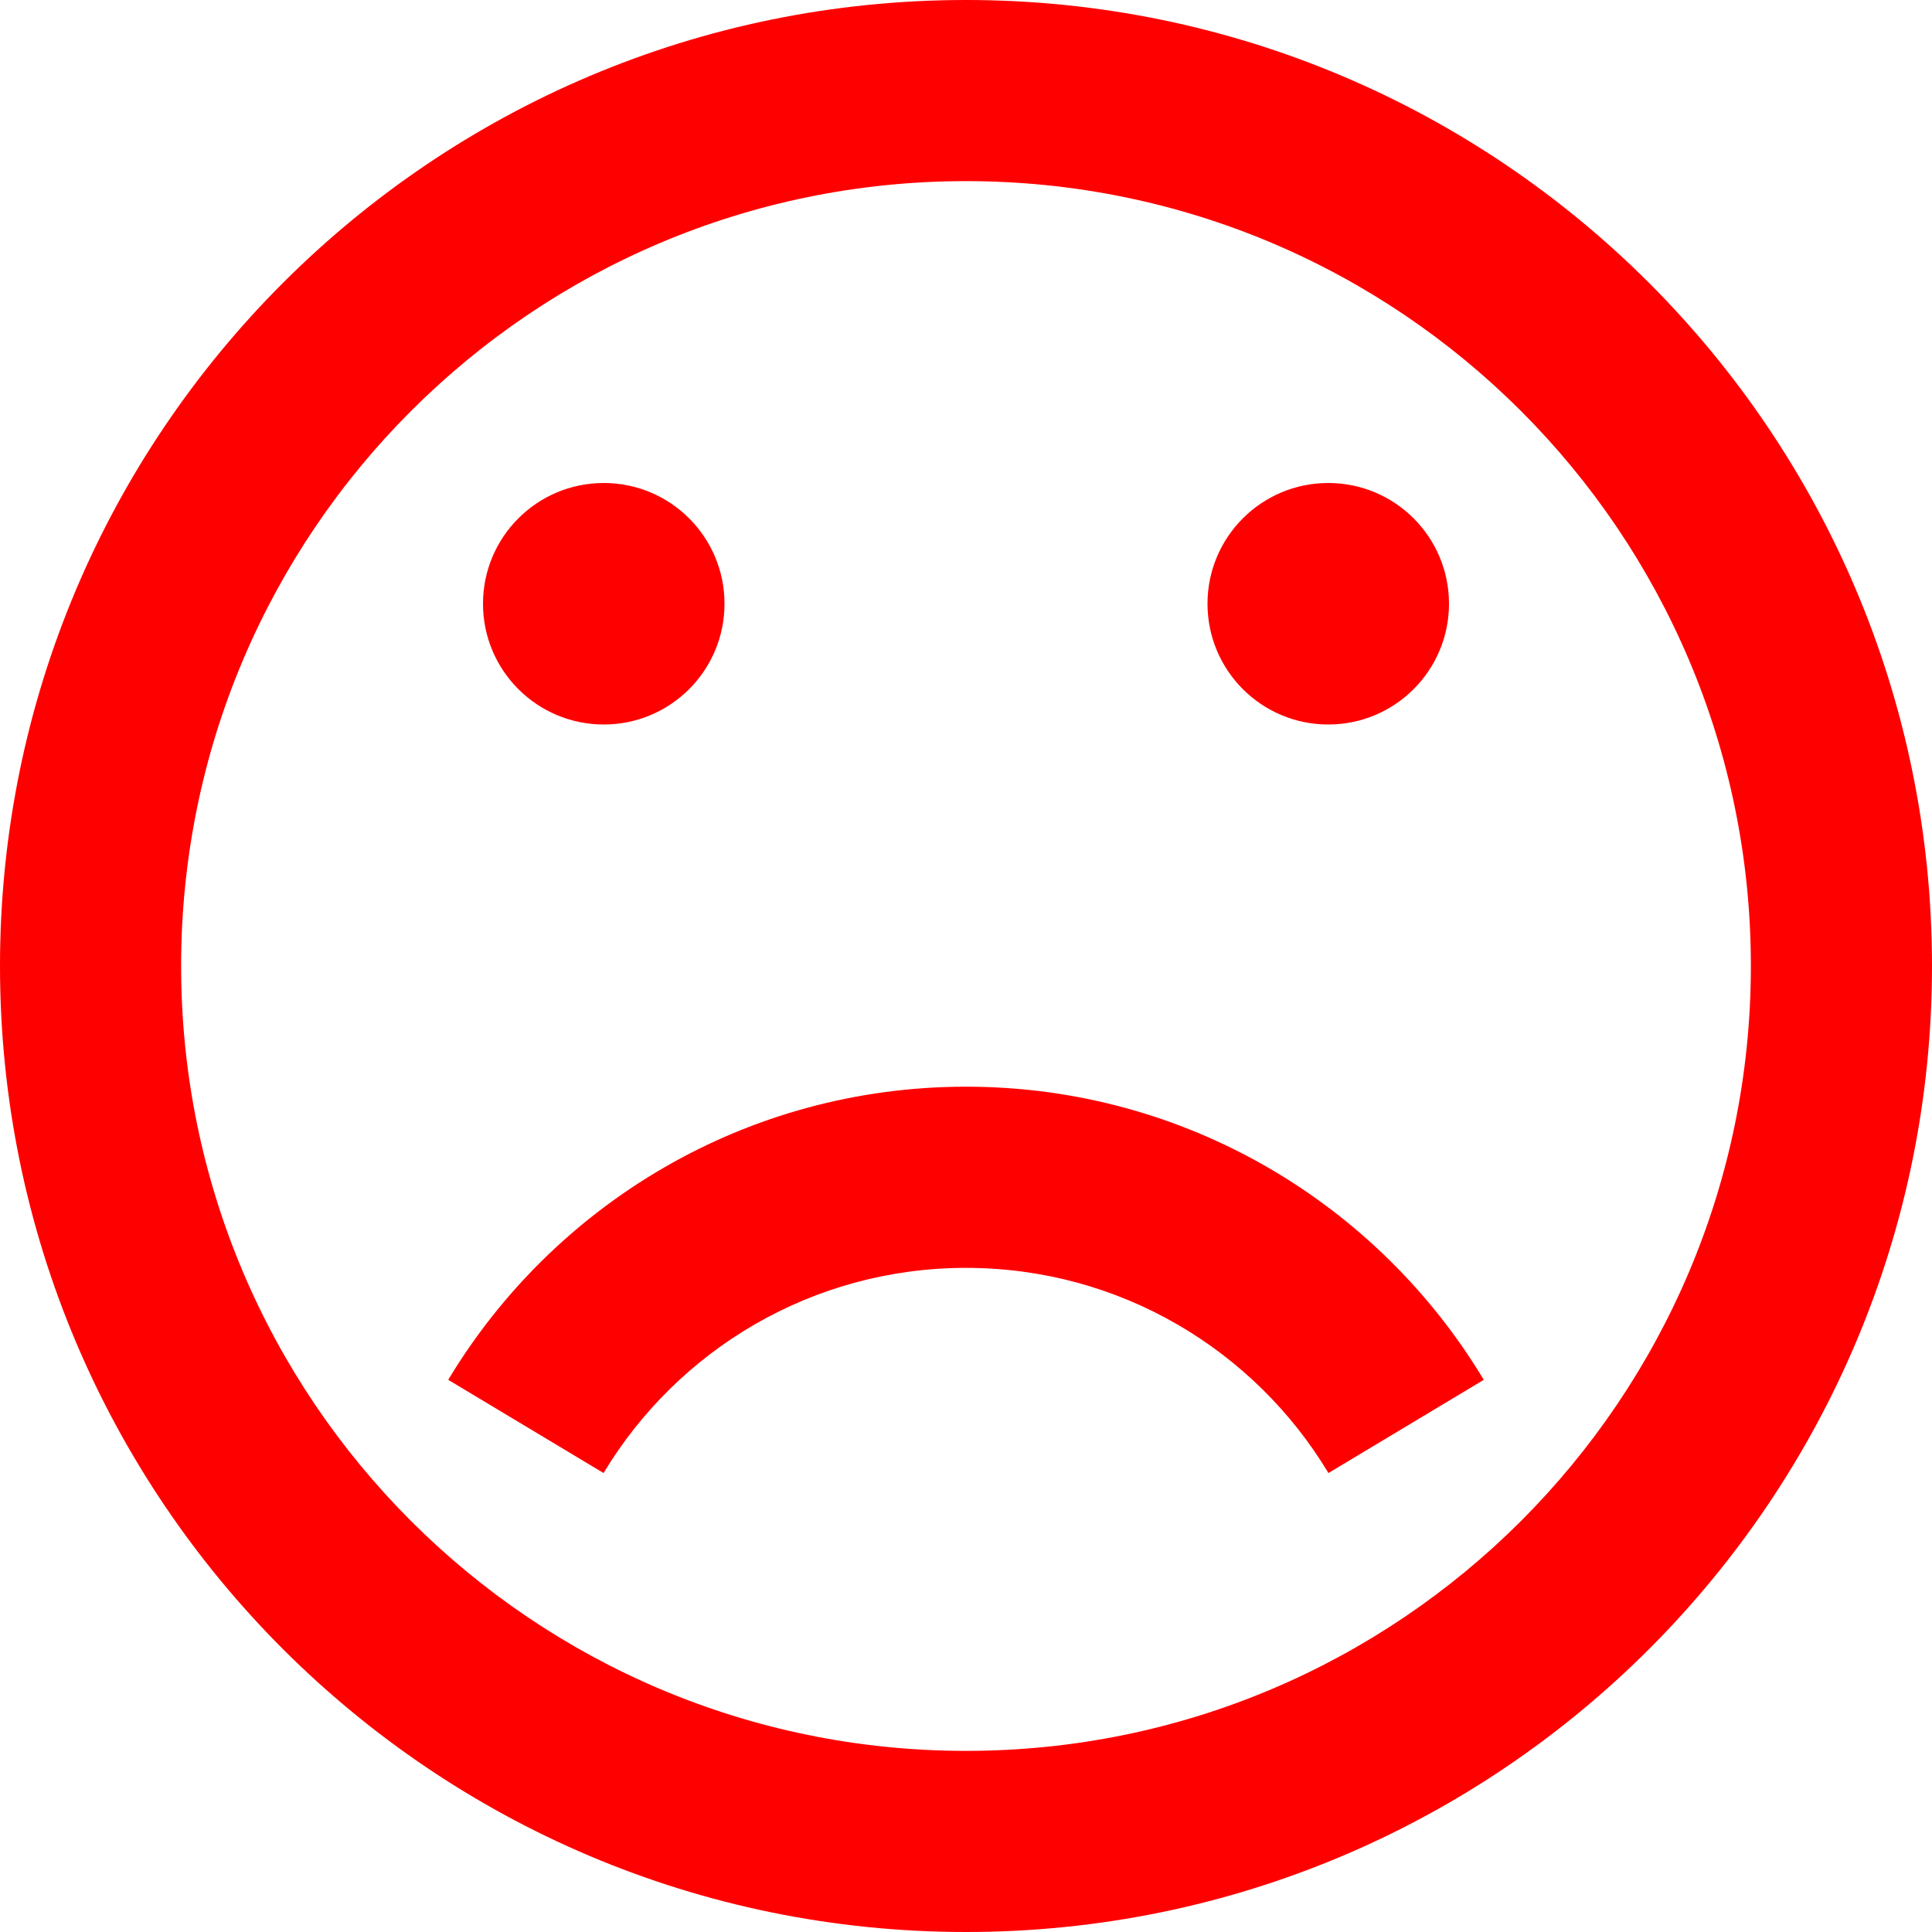
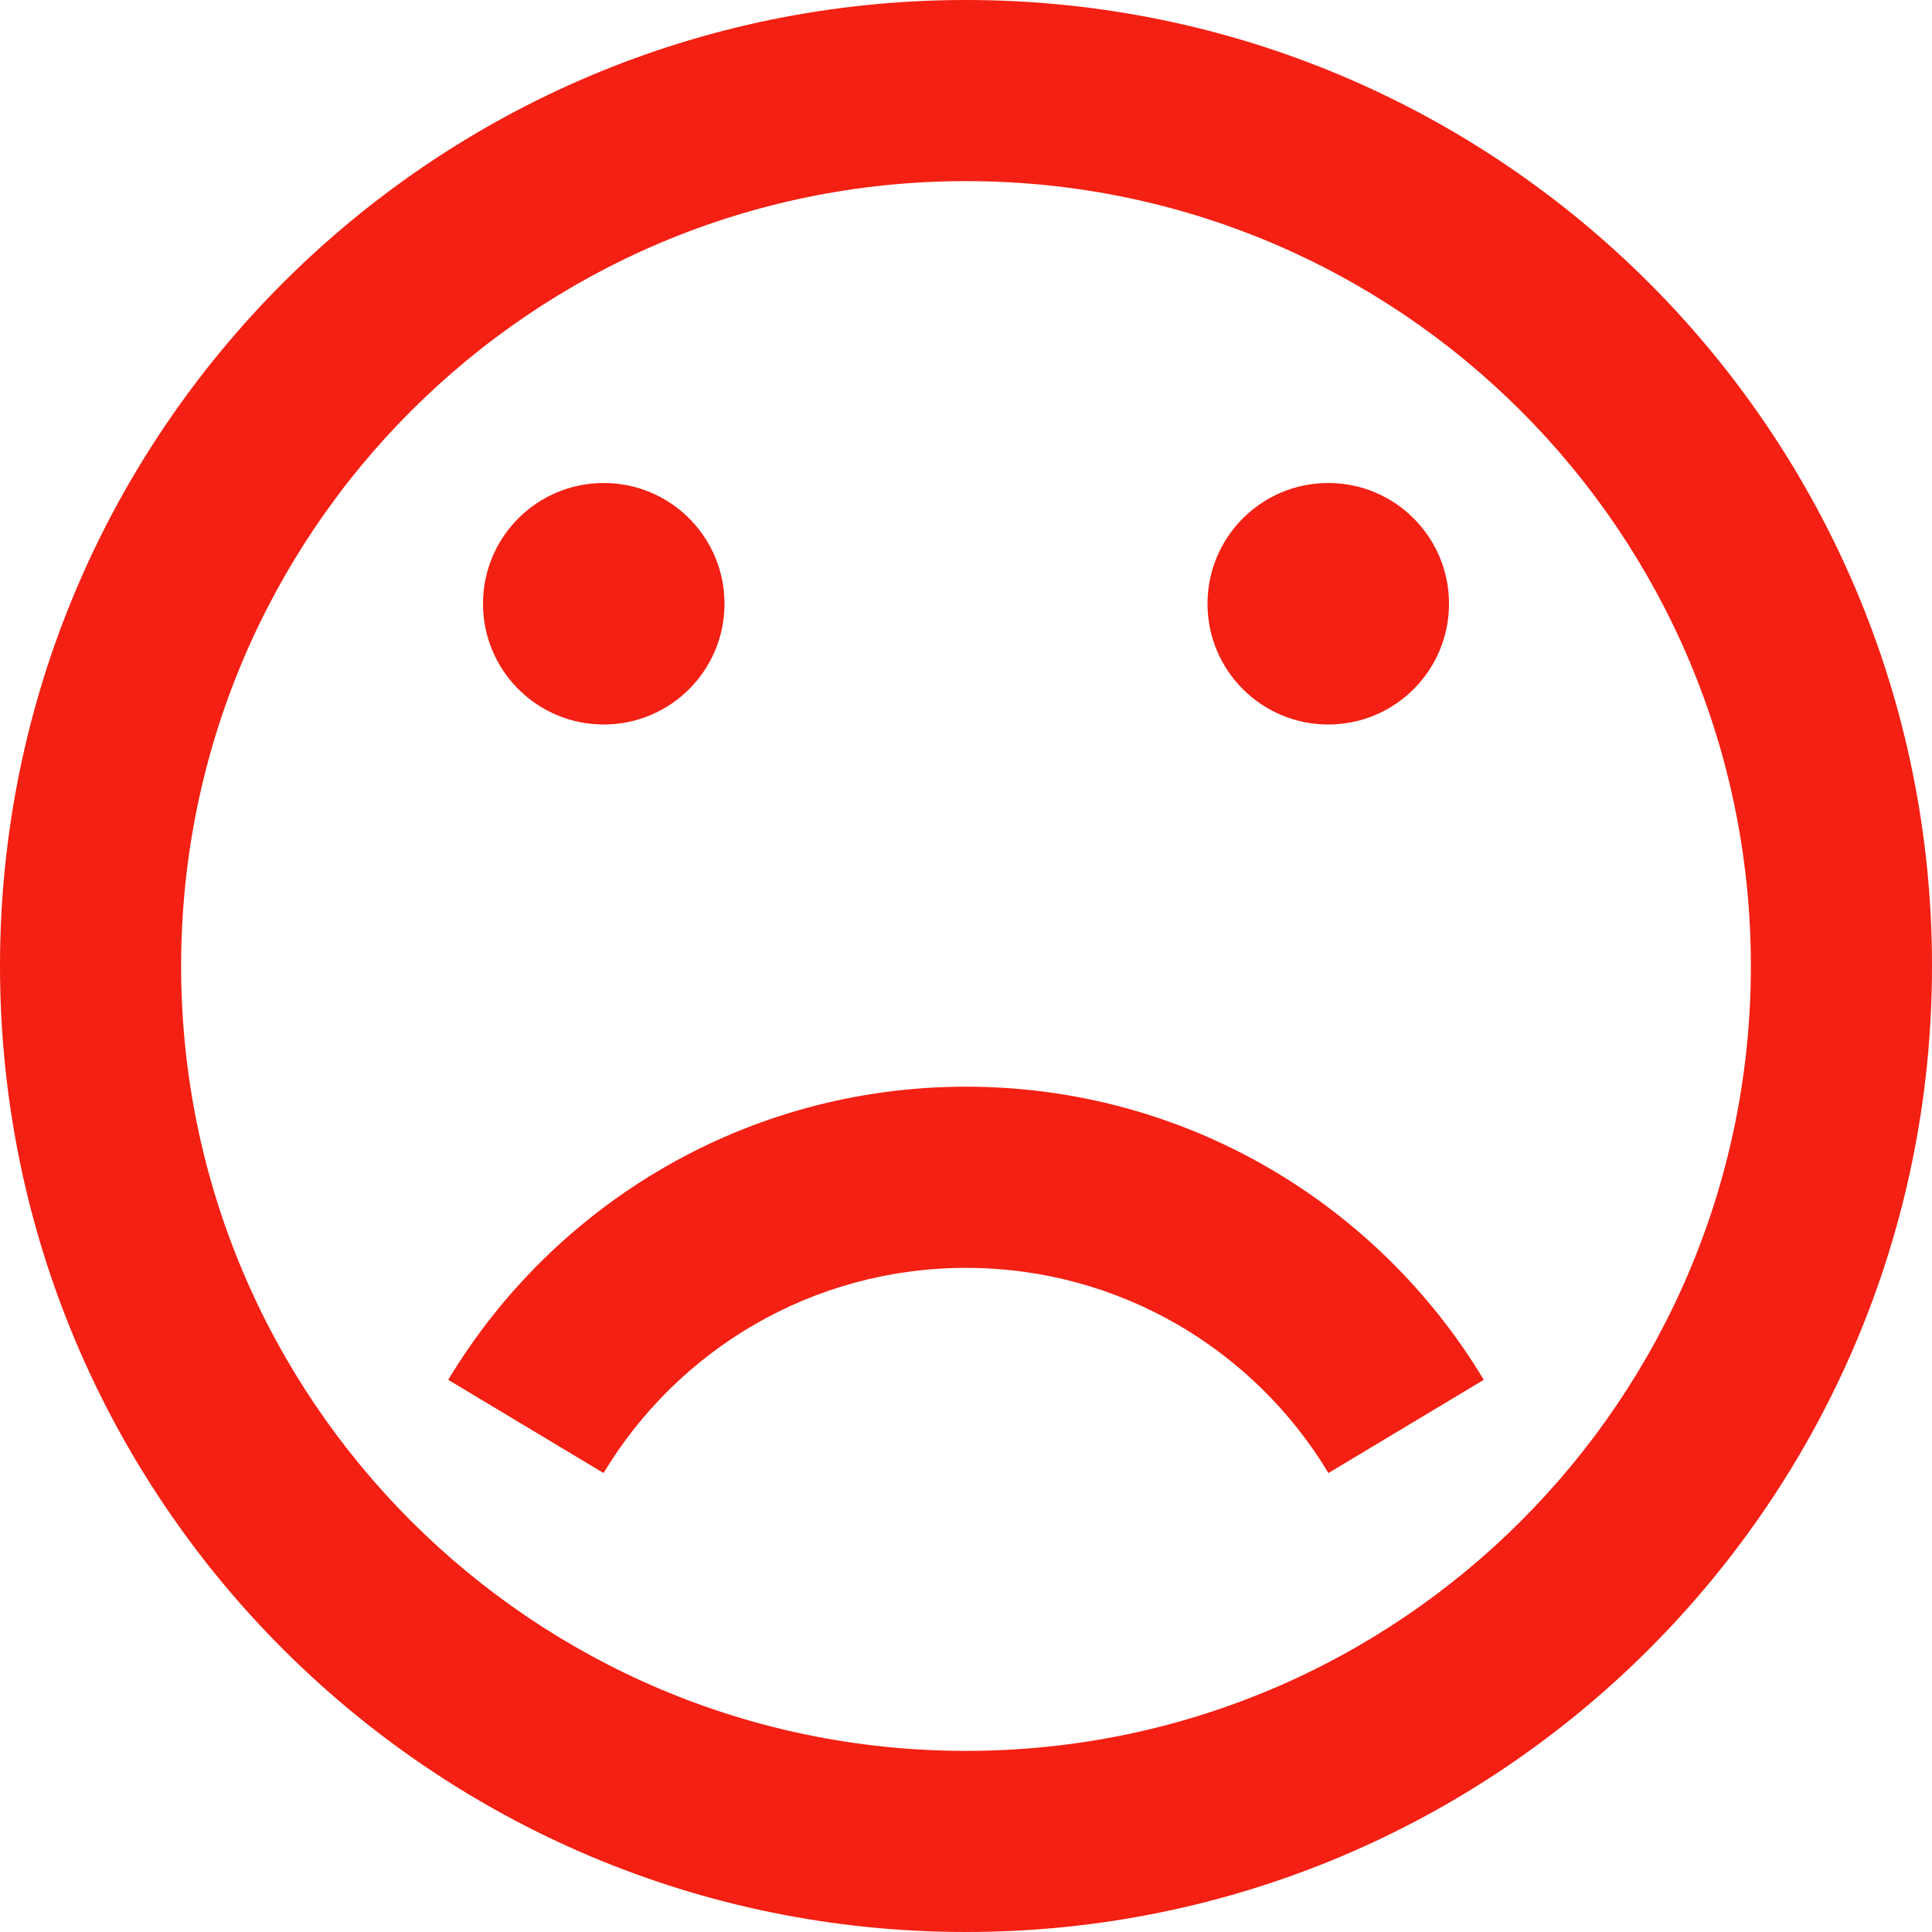
<svg xmlns="http://www.w3.org/2000/svg" version="1.1" width="32" height="32" viewBox="0 0 32 32">
-   <path fill="#ff0000" d="M16 32c8.837 0 16-7.163 16-16s-7.163-16-16-16-16 7.163-16 16 7.163 16 16 16zM16 3c7.18 0 13 5.82 13 13s-5.82 13-13 13-13-5.82-13-13 5.82-13 13-13zM8 10c0-1.105 0.895-2 2-2s2 0.895 2 2c0 1.105-0.895 2-2 2s-2-0.895-2-2zM20 10c0-1.105 0.895-2 2-2s2 0.895 2 2c0 1.105-0.895 2-2 2s-2-0.895-2-2zM9.997 24.398l-2.573-1.544c1.749-2.908 4.935-4.855 8.576-4.855s6.827 1.946 8.576 4.855l-2.573 1.544c-1.224-2.036-3.454-3.398-6.003-3.398s-4.779 1.362-6.003 3.398z" />
+   <path fill="#F32013" d="M16 32c8.837 0 16-7.163 16-16s-7.163-16-16-16-16 7.163-16 16 7.163 16 16 16zM16 3c7.18 0 13 5.82 13 13s-5.82 13-13 13-13-5.82-13-13 5.82-13 13-13zM8 10c0-1.105 0.895-2 2-2s2 0.895 2 2c0 1.105-0.895 2-2 2s-2-0.895-2-2zM20 10c0-1.105 0.895-2 2-2s2 0.895 2 2c0 1.105-0.895 2-2 2s-2-0.895-2-2zM9.997 24.398l-2.573-1.544c1.749-2.908 4.935-4.855 8.576-4.855s6.827 1.946 8.576 4.855l-2.573 1.544c-1.224-2.036-3.454-3.398-6.003-3.398s-4.779 1.362-6.003 3.398z" />
</svg>
